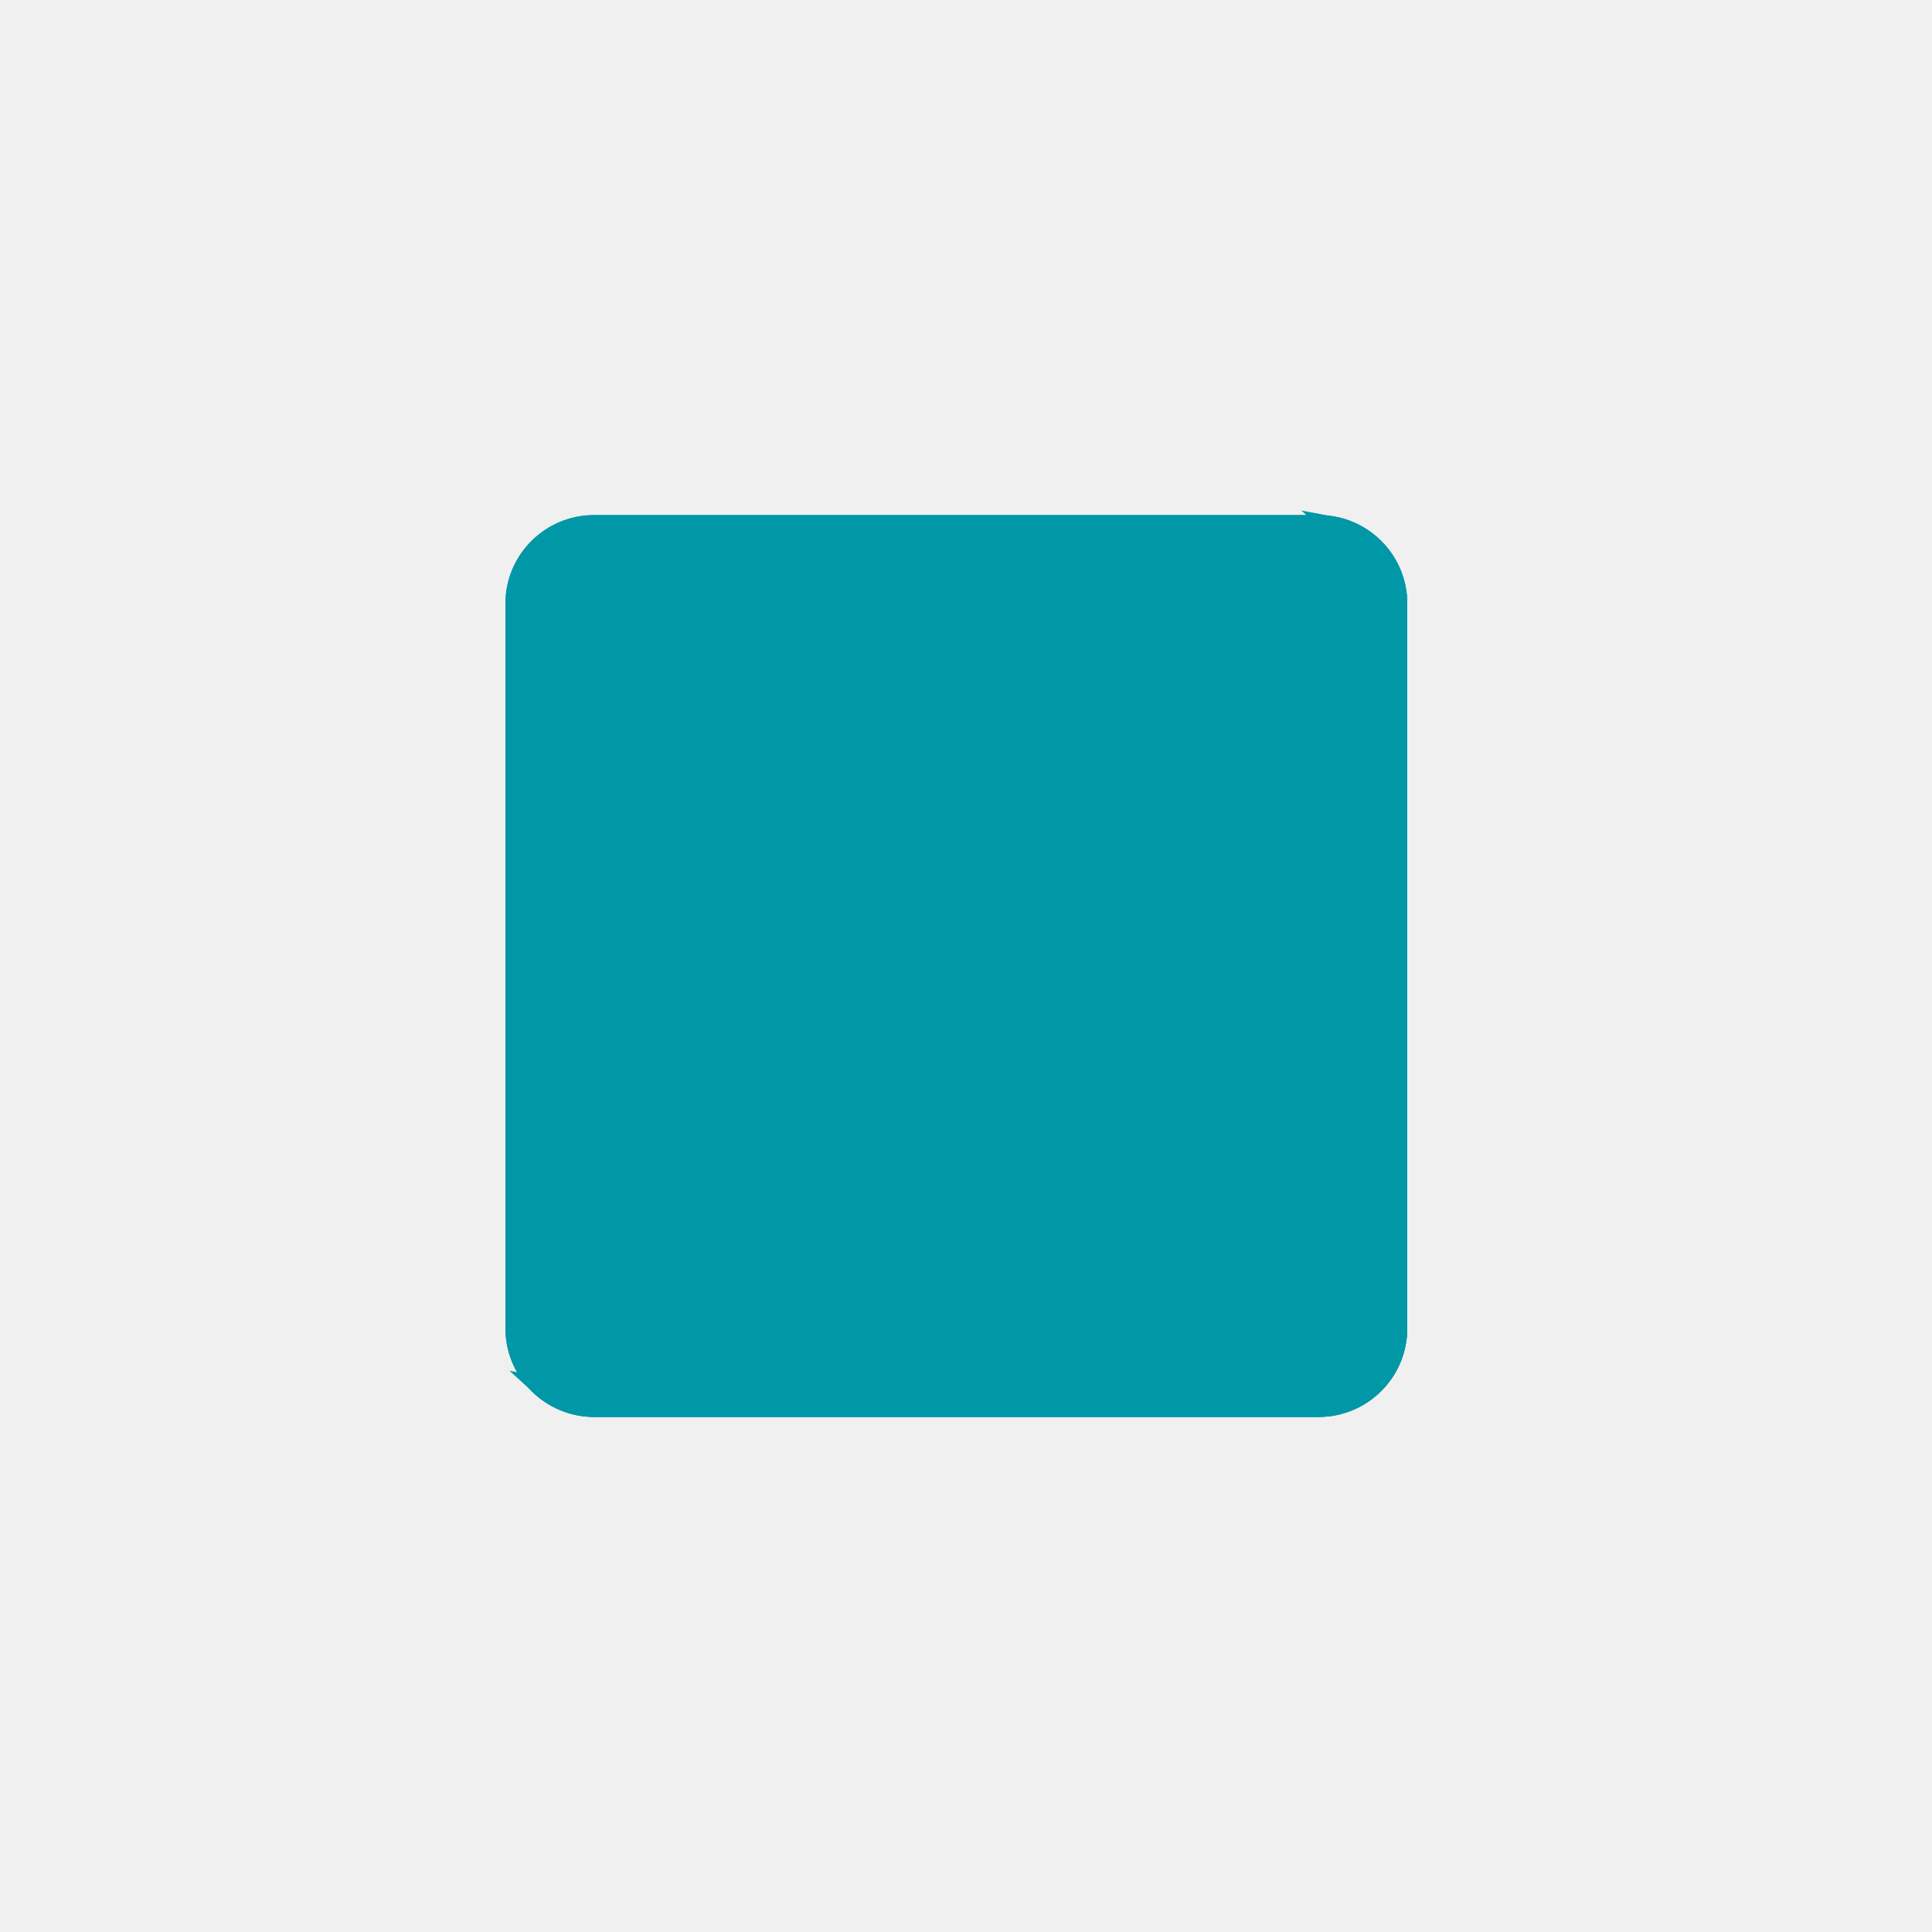
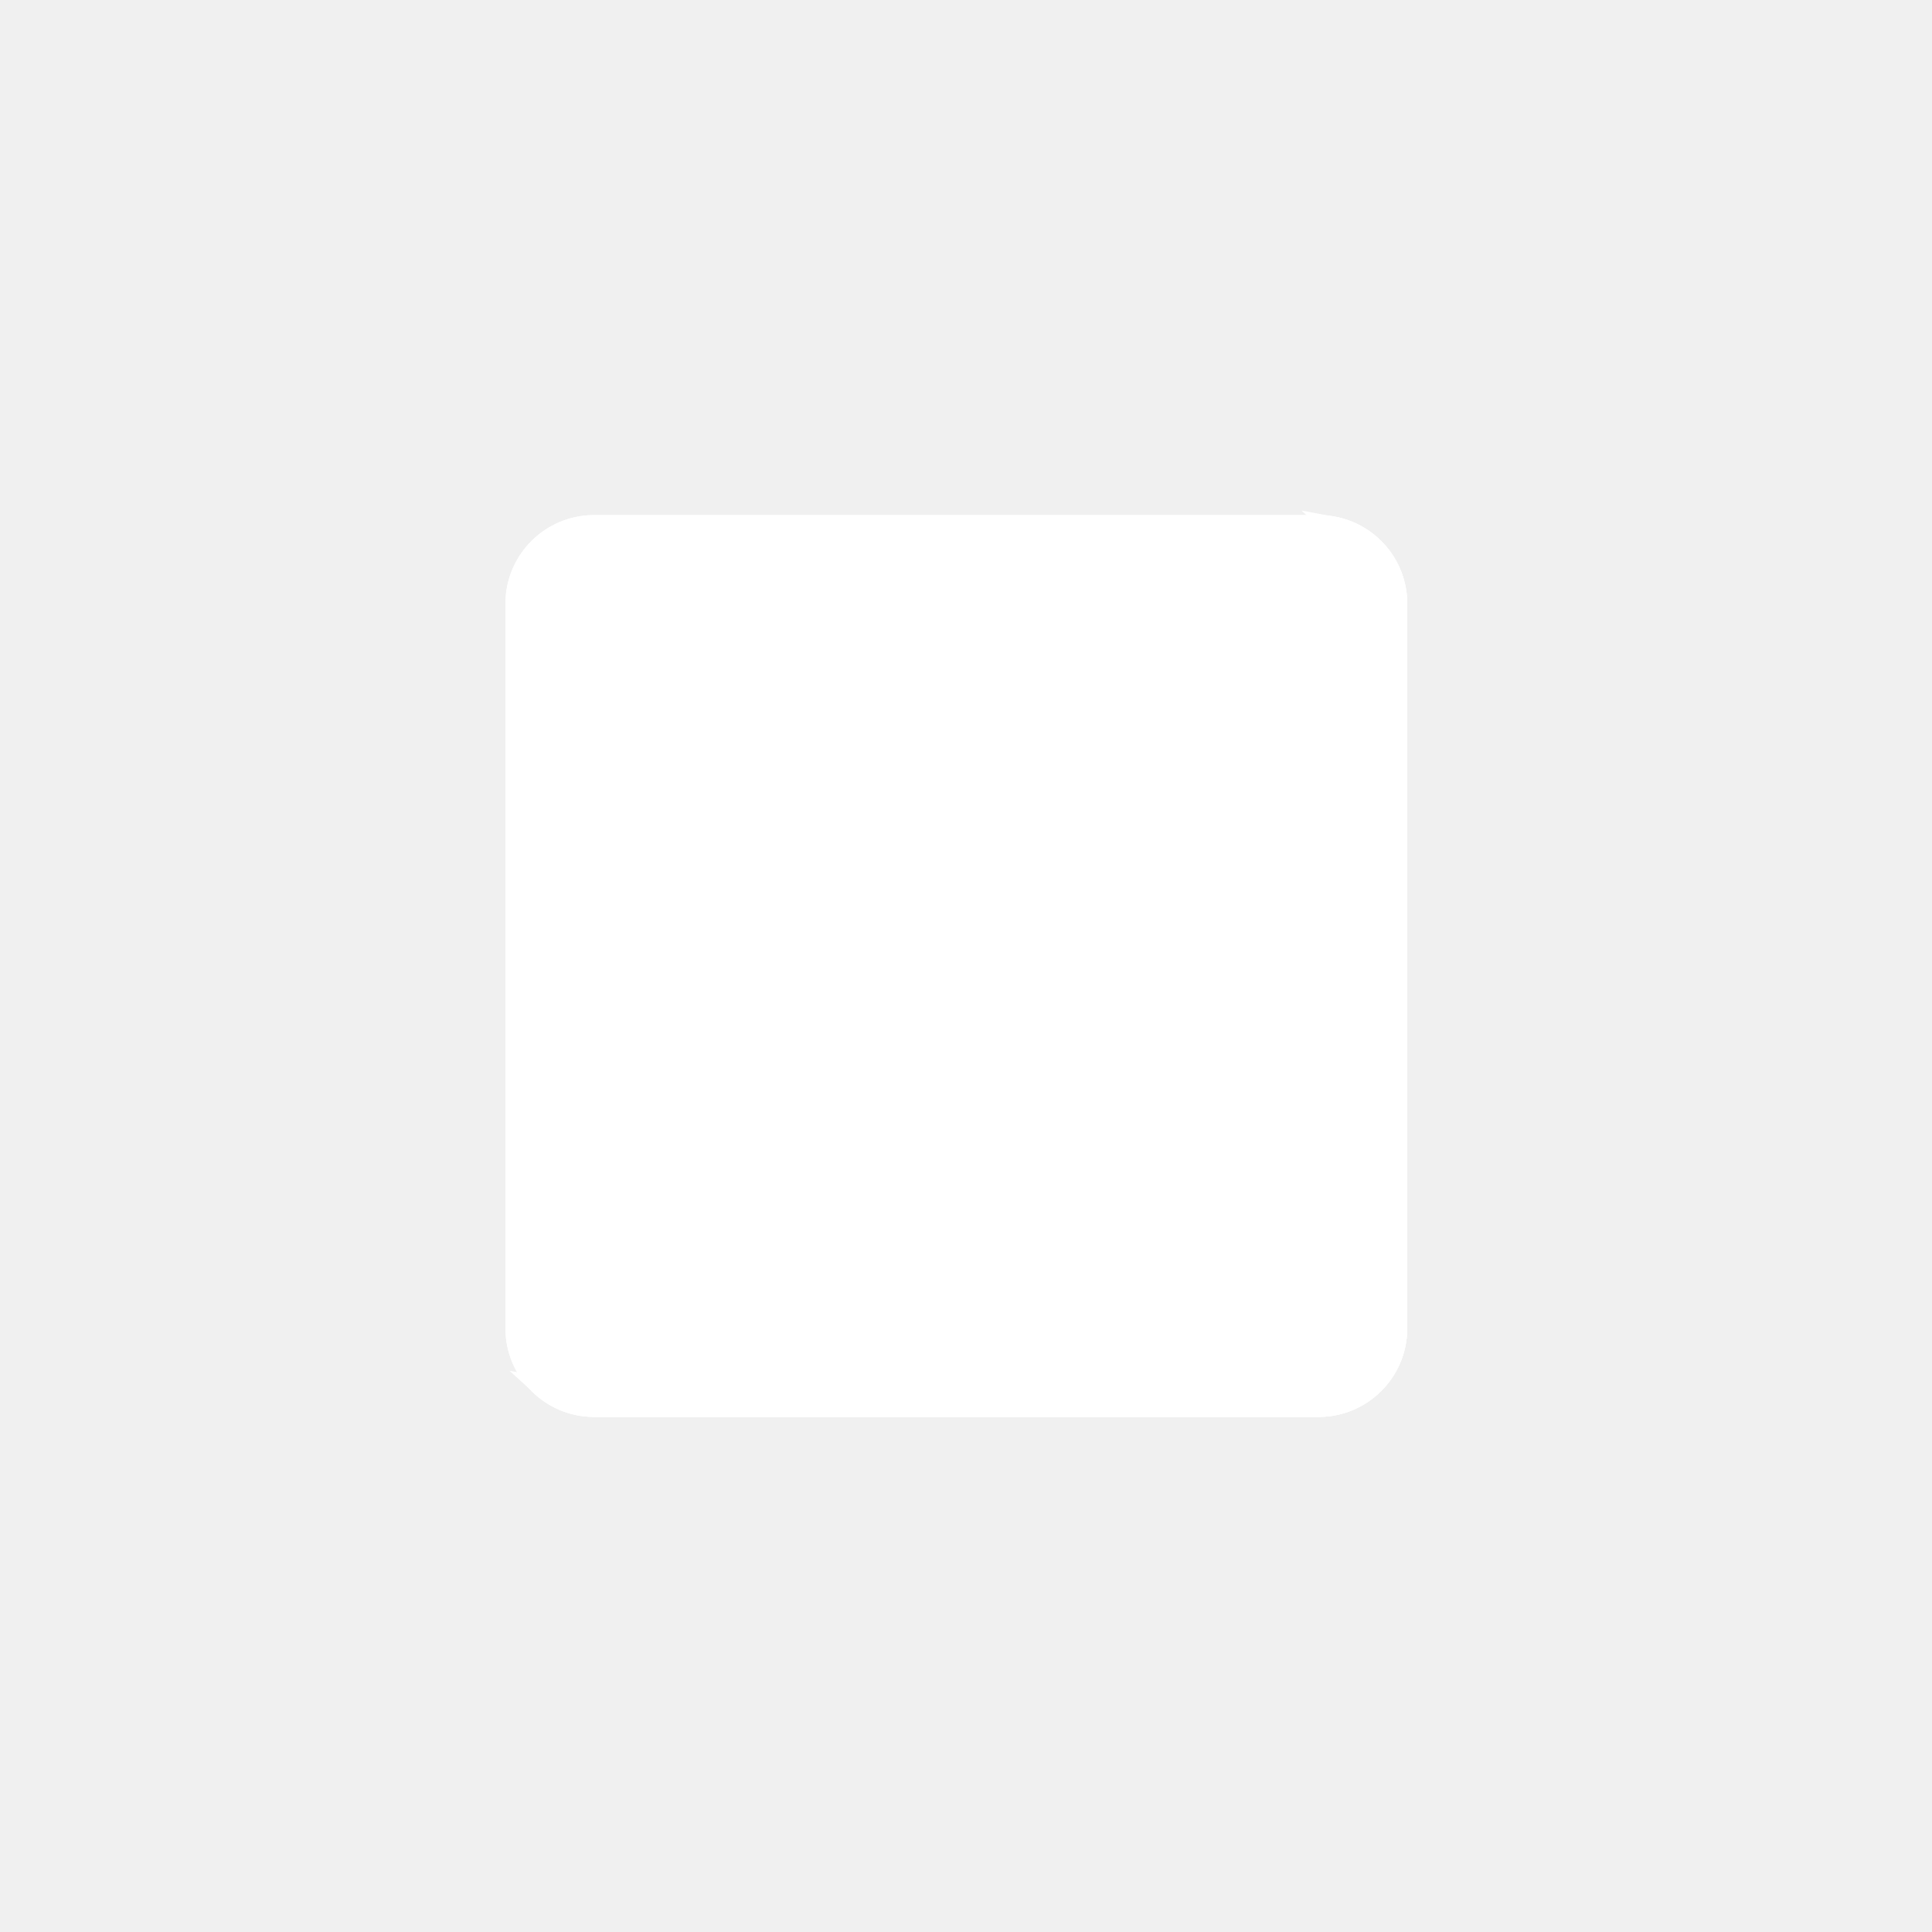
<svg xmlns="http://www.w3.org/2000/svg" id="blue_copy" style="enable-background:new 0 0 100 100;" version="1.1" viewBox="0 0 100 100" xml:space="preserve">
  <g id="Layer_6_copy">
-     <path d="M68.251,72.84H30.749c-2.258,0-4.089-1.831-4.089-4.089V31.249c0-2.258,1.831-4.089,4.089-4.089h37.502 c2.258,0,4.089,1.831,4.089,4.089v37.502C72.34,71.009,70.509,72.84,68.251,72.84z" style="fill:#0097a7;stroke:#0097a7;stroke-miterlimit:10;" />
-     <path d="M68.993,27.235c0.821,0.748,1.346,1.815,1.346,3.014v37.502c0,2.258-1.831,4.089-4.089,4.089H28.749 c-0.254,0-0.501-0.03-0.742-0.075c0.726,0.661,1.683,1.075,2.742,1.075h37.502c2.258,0,4.089-1.831,4.089-4.089V31.249 C72.34,29.245,70.896,27.585,68.993,27.235z" style="fill:#0097a7;stroke:#0097a7;stroke-miterlimit:10;" />
-     <path d="M68.251,72.84H30.749c-2.258,0-4.089-1.831-4.089-4.089V31.249 c0-2.258,1.831-4.089,4.089-4.089h37.502c2.258,0,4.089,1.831,4.089,4.089v37.502C72.34,71.009,70.509,72.84,68.251,72.84z" style="fill:none;stroke:#0097a7;stroke-miterlimit:10;" />
+     <path d="M68.251,72.84H30.749c-2.258,0-4.089-1.831-4.089-4.089V31.249c0-2.258,1.831-4.089,4.089-4.089h37.502 c2.258,0,4.089,1.831,4.089,4.089v37.502C72.34,71.009,70.509,72.84,68.251,72.84z" style="fill:#ffffff;stroke:#ffffff;stroke-miterlimit:10;" />
+     <path d="M68.993,27.235c0.821,0.748,1.346,1.815,1.346,3.014v37.502c0,2.258-1.831,4.089-4.089,4.089H28.749 c-0.254,0-0.501-0.03-0.742-0.075c0.726,0.661,1.683,1.075,2.742,1.075h37.502c2.258,0,4.089-1.831,4.089-4.089V31.249 C72.34,29.245,70.896,27.585,68.993,27.235z" style="fill:#ffffff;stroke:#ffffff;stroke-miterlimit:10;" />
+     <path d="M68.251,72.84H30.749c-2.258,0-4.089-1.831-4.089-4.089V31.249 c0-2.258,1.831-4.089,4.089-4.089h37.502c2.258,0,4.089,1.831,4.089,4.089v37.502C72.34,71.009,70.509,72.84,68.251,72.84z" style="fill:none;stroke:#ffffff;stroke-miterlimit:10;" />
  </g>
</svg>
